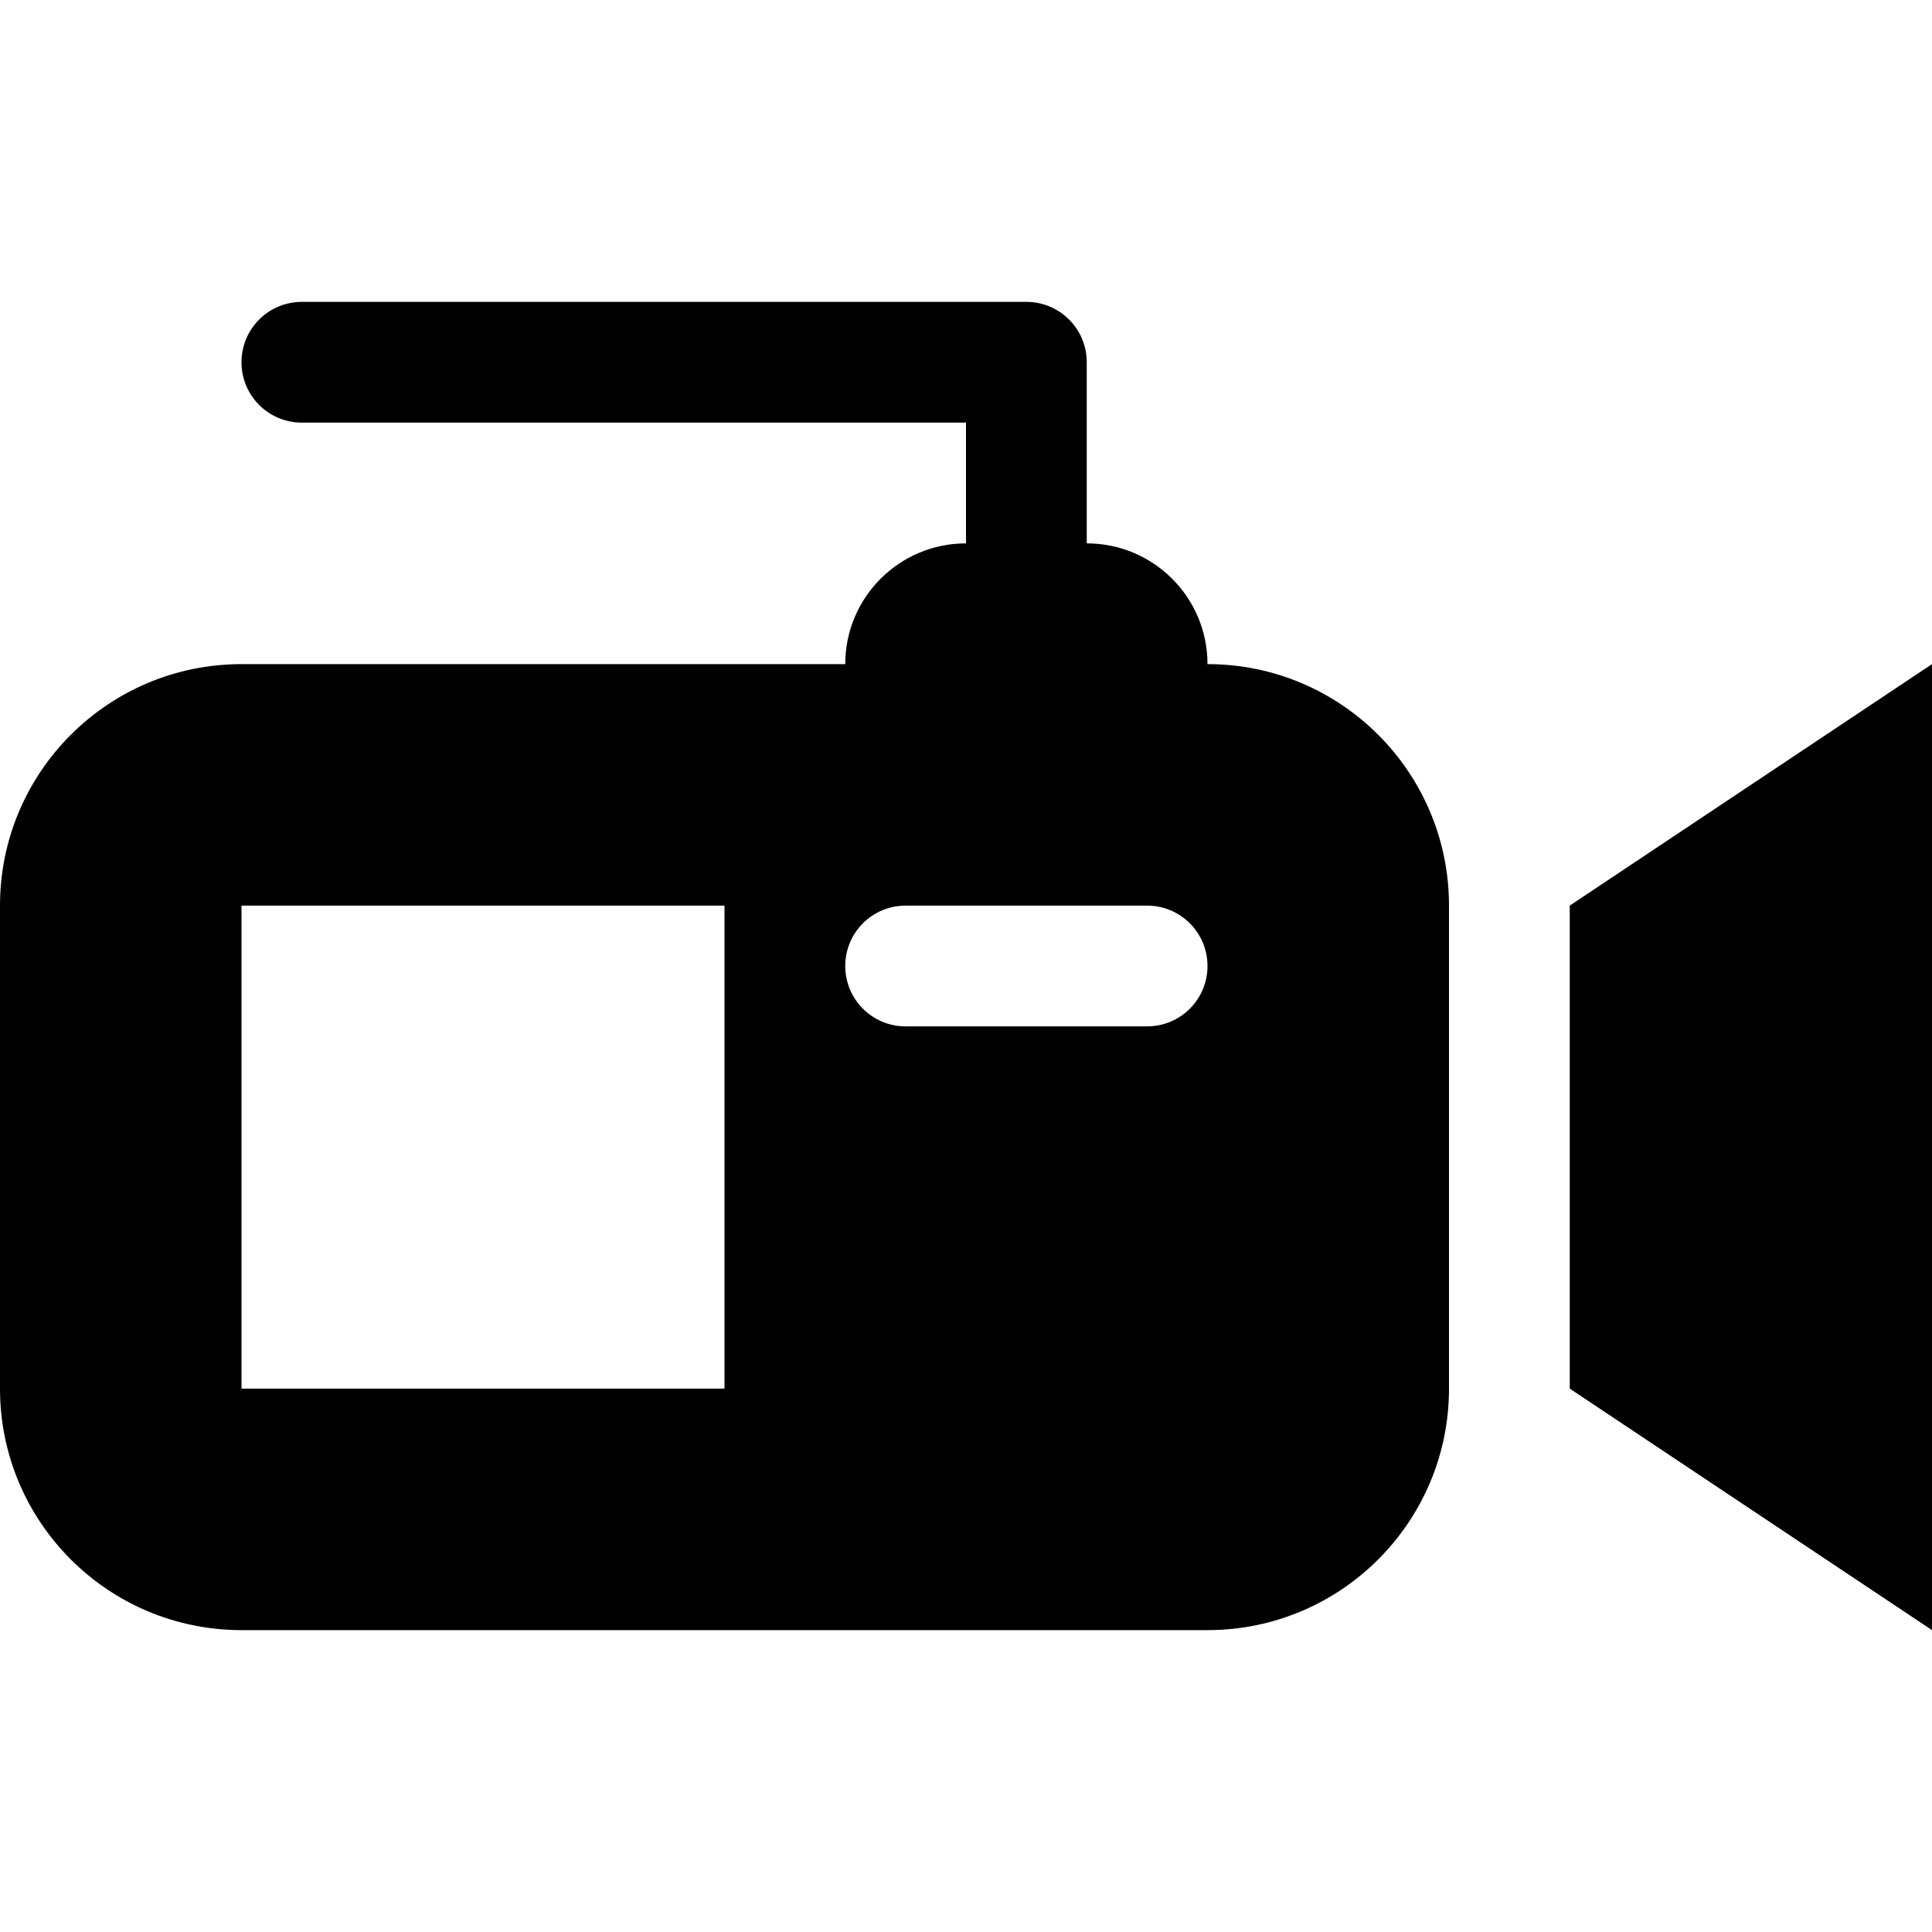
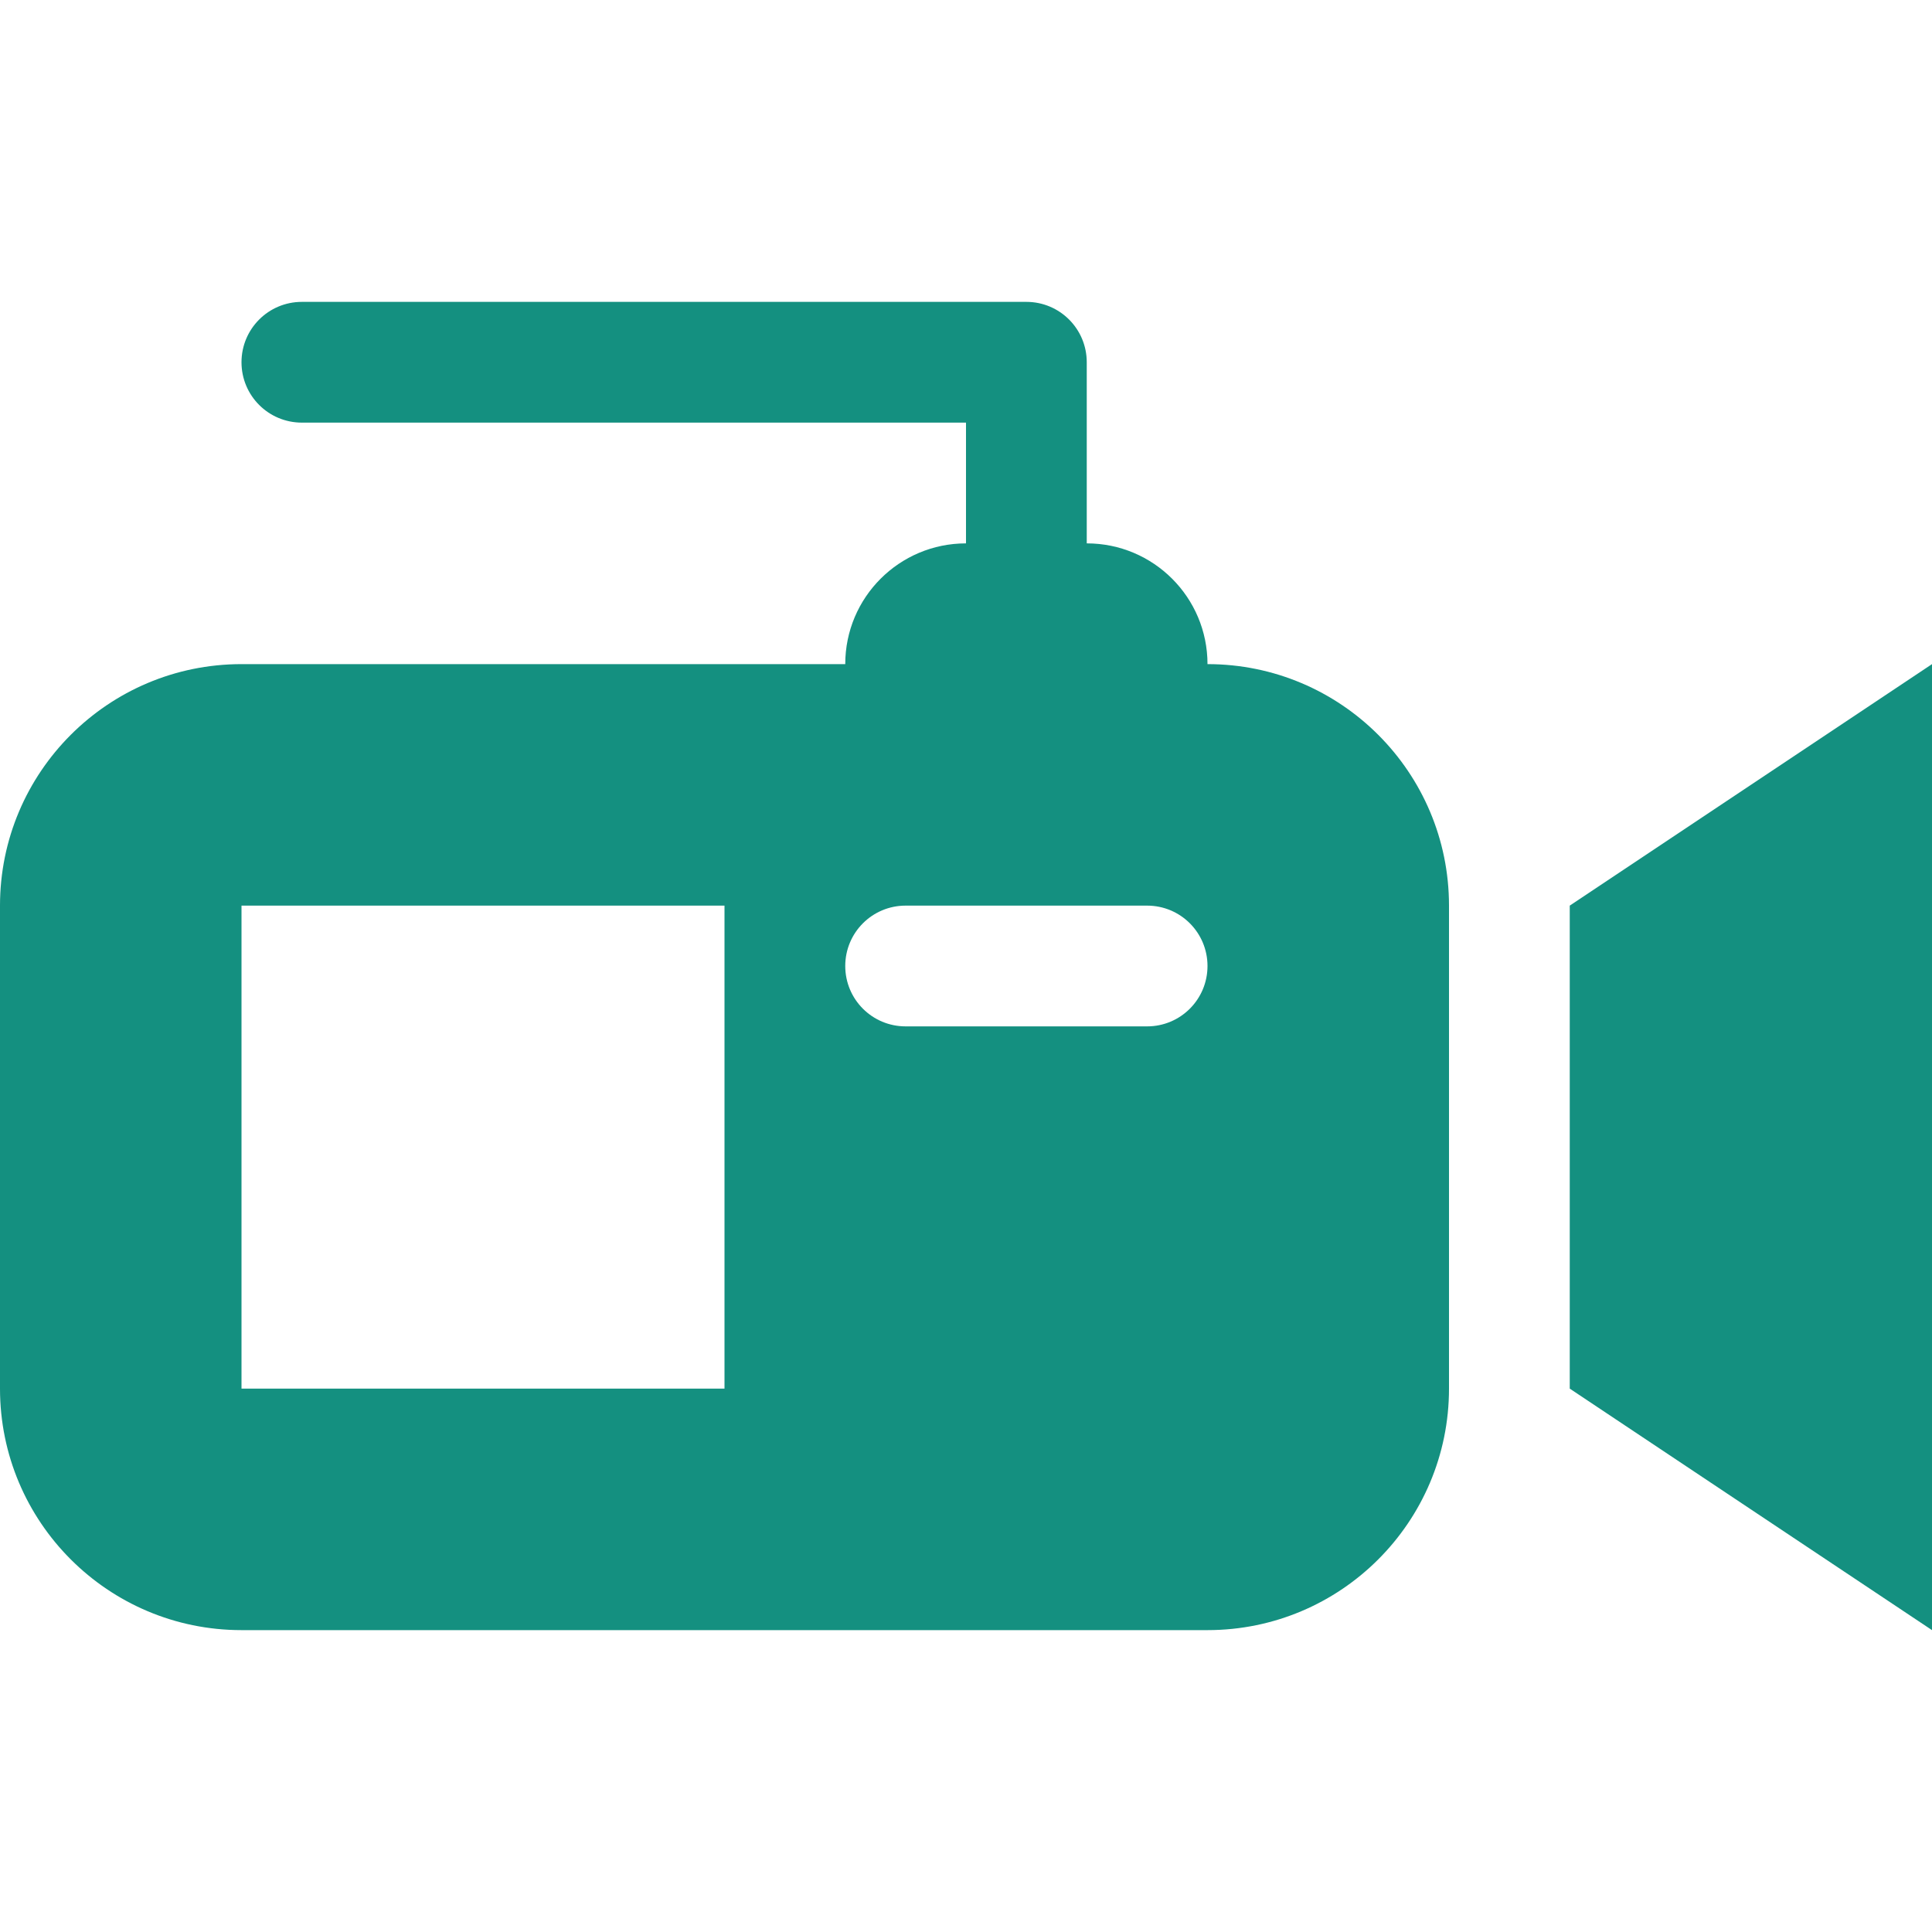
- <svg xmlns="http://www.w3.org/2000/svg" version="1.1" id="Layer_1" x="0px" y="0px" width="32px" height="32px" viewBox="0 0 32 32" enable-background="new 0 0 32 32" xml:space="preserve">
+ <svg xmlns="http://www.w3.org/2000/svg" version="1.1" id="Layer_1" x="0px" y="0px" width="32px" height="32px" viewBox="0 0 32 32" enable-background="new 0 0 32 32" xml:space="preserve" fill="#149080">
  <g transform="translate(0 192)">
    <path d="M26-177l6-4v16l-6-4V-177z M24-177v8c0,2.209-1.791,4-4,4H4c-2.209,0-4-1.791-4-4v-8c0-2.209,1.791-4,4-4h10 c0-1.105,0.895-2,2-2v-2H5c-0.553,0-1-0.447-1-1s0.447-1,1-1h12c0.553,0,1,0.447,1,1v3c1.105,0,2,0.895,2,2 C22.209-181,24-179.209,24-177z M12-177H4v8h8V-177z M20-176c0-0.553-0.447-1-1-1h-4c-0.553,0-1,0.447-1,1s0.447,1,1,1h4 C19.553-175,20-175.447,20-176z" />
  </g>
</svg>
